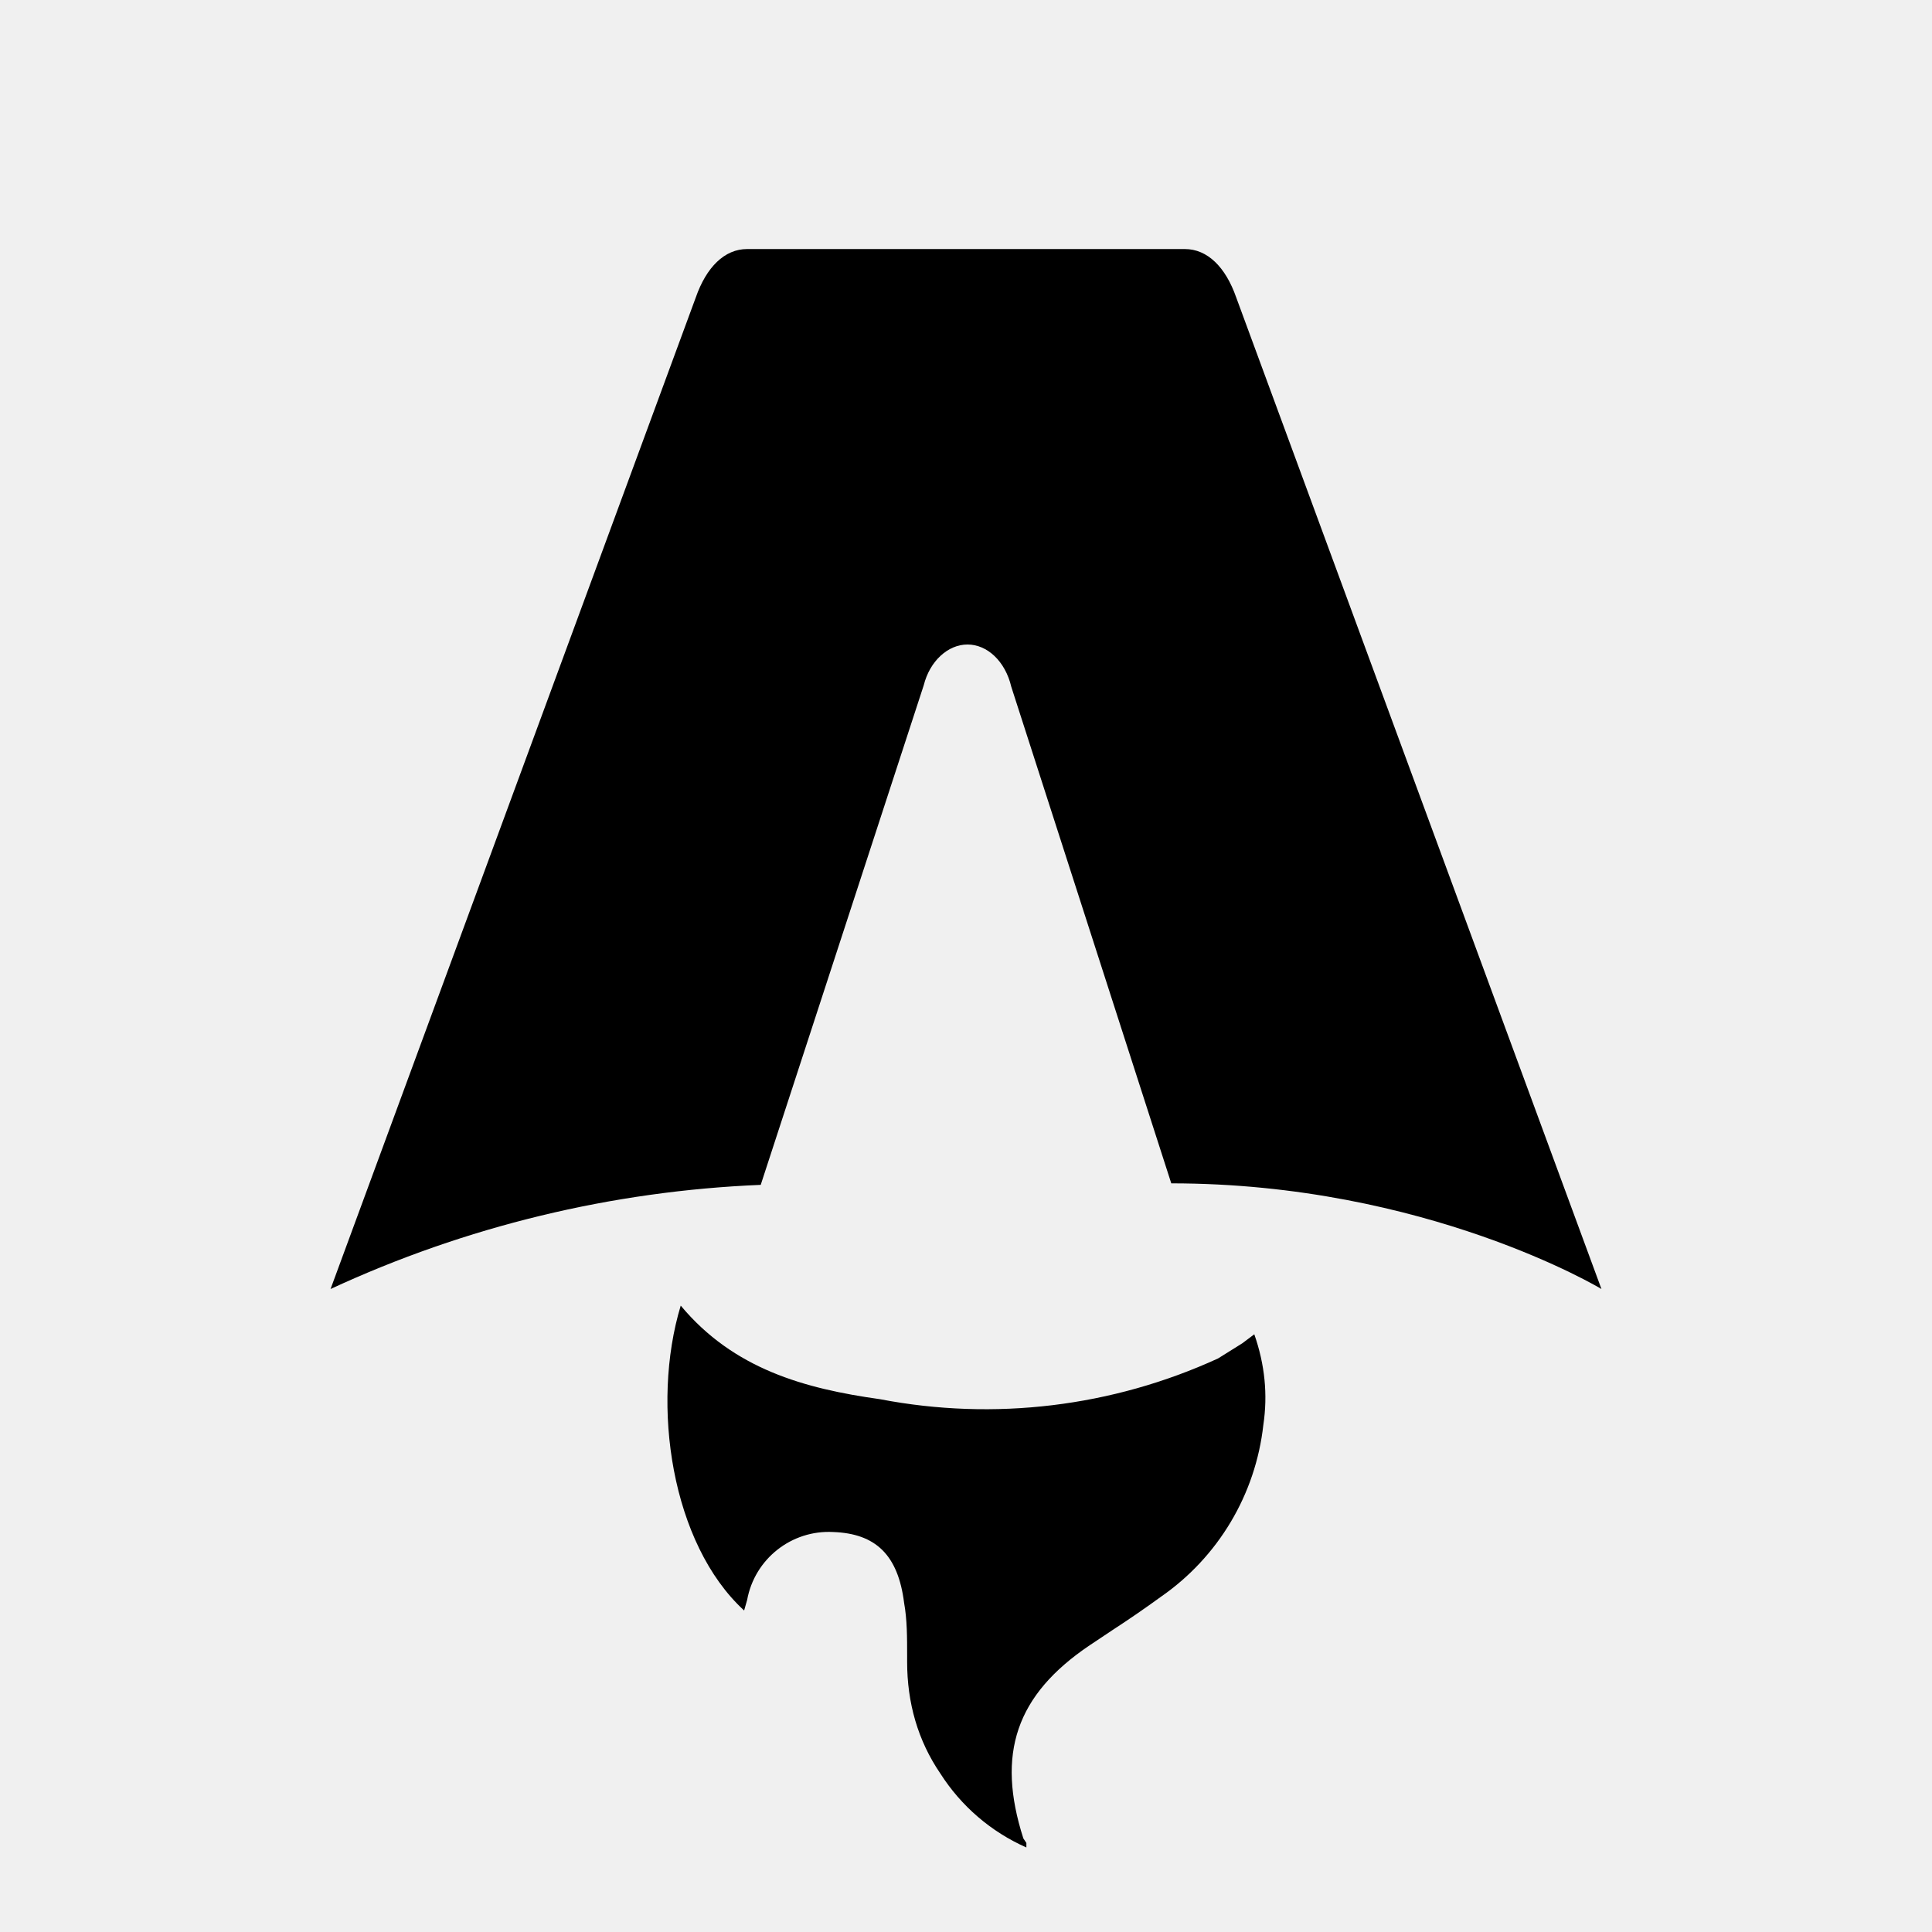
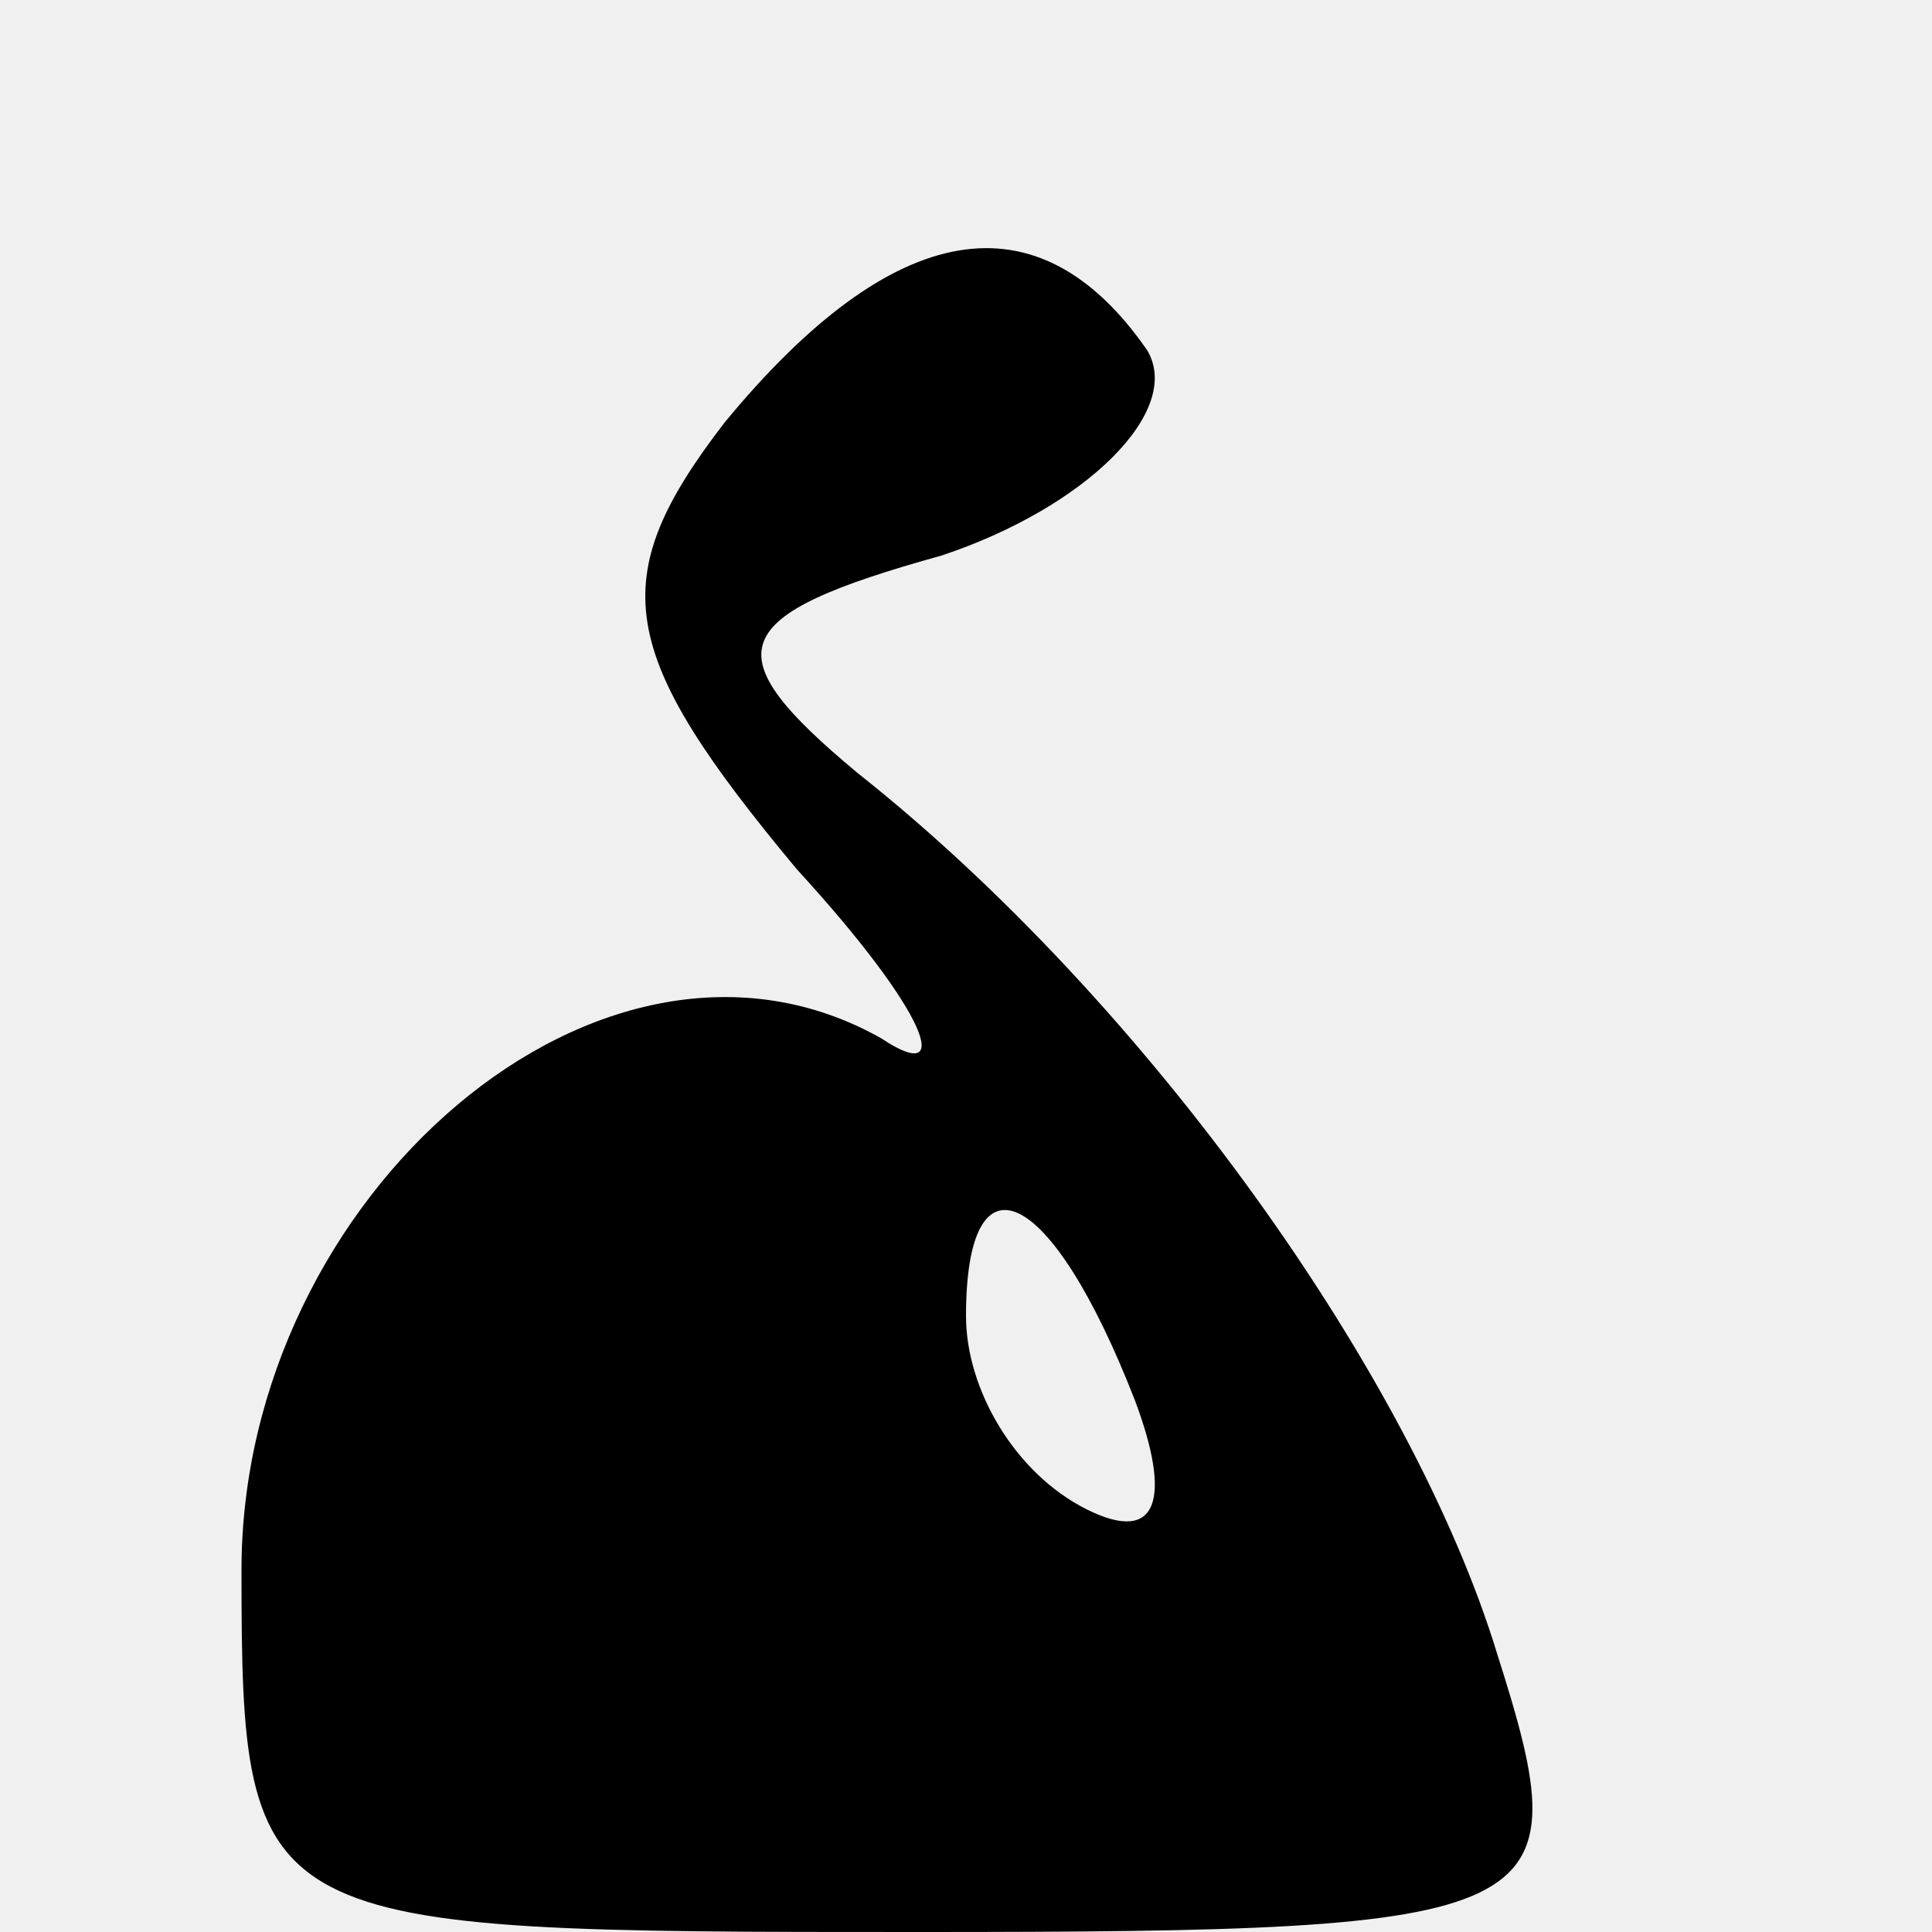
- <svg xmlns="http://www.w3.org/2000/svg" fill="none" viewBox="0 0 128 128">
-   <path d="M50.4 78.5a75.1 75.1 0 0 0-28.5 6.9l24.2-65.7c.7-2 1.9-3.2 3.4-3.2h29c1.5 0 2.7 1.2 3.4 3.2l24.2 65.7s-11.6-7-28.5-7L67 45.5c-.4-1.7-1.6-2.8-2.9-2.8-1.3 0-2.5 1.1-2.9 2.7L50.4 78.5Zm-1.1 28.2Zm-4.2-20.2c-2 6.6-.6 15.8 4.2 20.2a17.5 17.5 0 0 1 .2-.7 5.5 5.5 0 0 1 5.7-4.5c2.8.1 4.3 1.5 4.7 4.7.2 1.1.2 2.3.2 3.5v.4c0 2.7.7 5.2 2.2 7.4a13 13 0 0 0 5.7 4.9v-.3l-.2-.3c-1.8-5.6-.5-9.5 4.4-12.8l1.5-1a73 73 0 0 0 3.2-2.2 16 16 0 0 0 6.8-11.4c.3-2 .1-4-.6-6l-.8.6-1.6 1a37 37 0 0 1-22.4 2.7c-5-.7-9.7-2-13.2-6.2Z" />
-   <style>
-         path { fill: #000; }
-         @media (prefers-color-scheme: dark) {
-             path { fill: #FFF; }
-         }
-     </style>
+ <svg xmlns="http://www.w3.org/2000/svg" version="1.0" width="16pt" height="16pt" viewBox="0 0 16 16" preserveAspectRatio="xMidYMid meet">
+   <g transform="translate(0,16) scale(0.1,-0.1)" fill="#000000" stroke="none">
+     <path d="M60 125 c-10 -13 -9 -19 6 -37 11 -12 13 -18 7 -14 -23 13 -53 -13 -53 -44 0 -30 1 -30 56 -30 53 0 55 1 48 23 -7 23 -29 54 -53 73 -12 10 -11 13 7 18 12 4 20 12 17 17 -9 13 -21 11 -35 -6z m34 -81 c3 -8 2 -12 -4 -9 -6 3 -10 10 -10 16 0 14 7 11 14 -7z" />
+   </g>
</svg>
